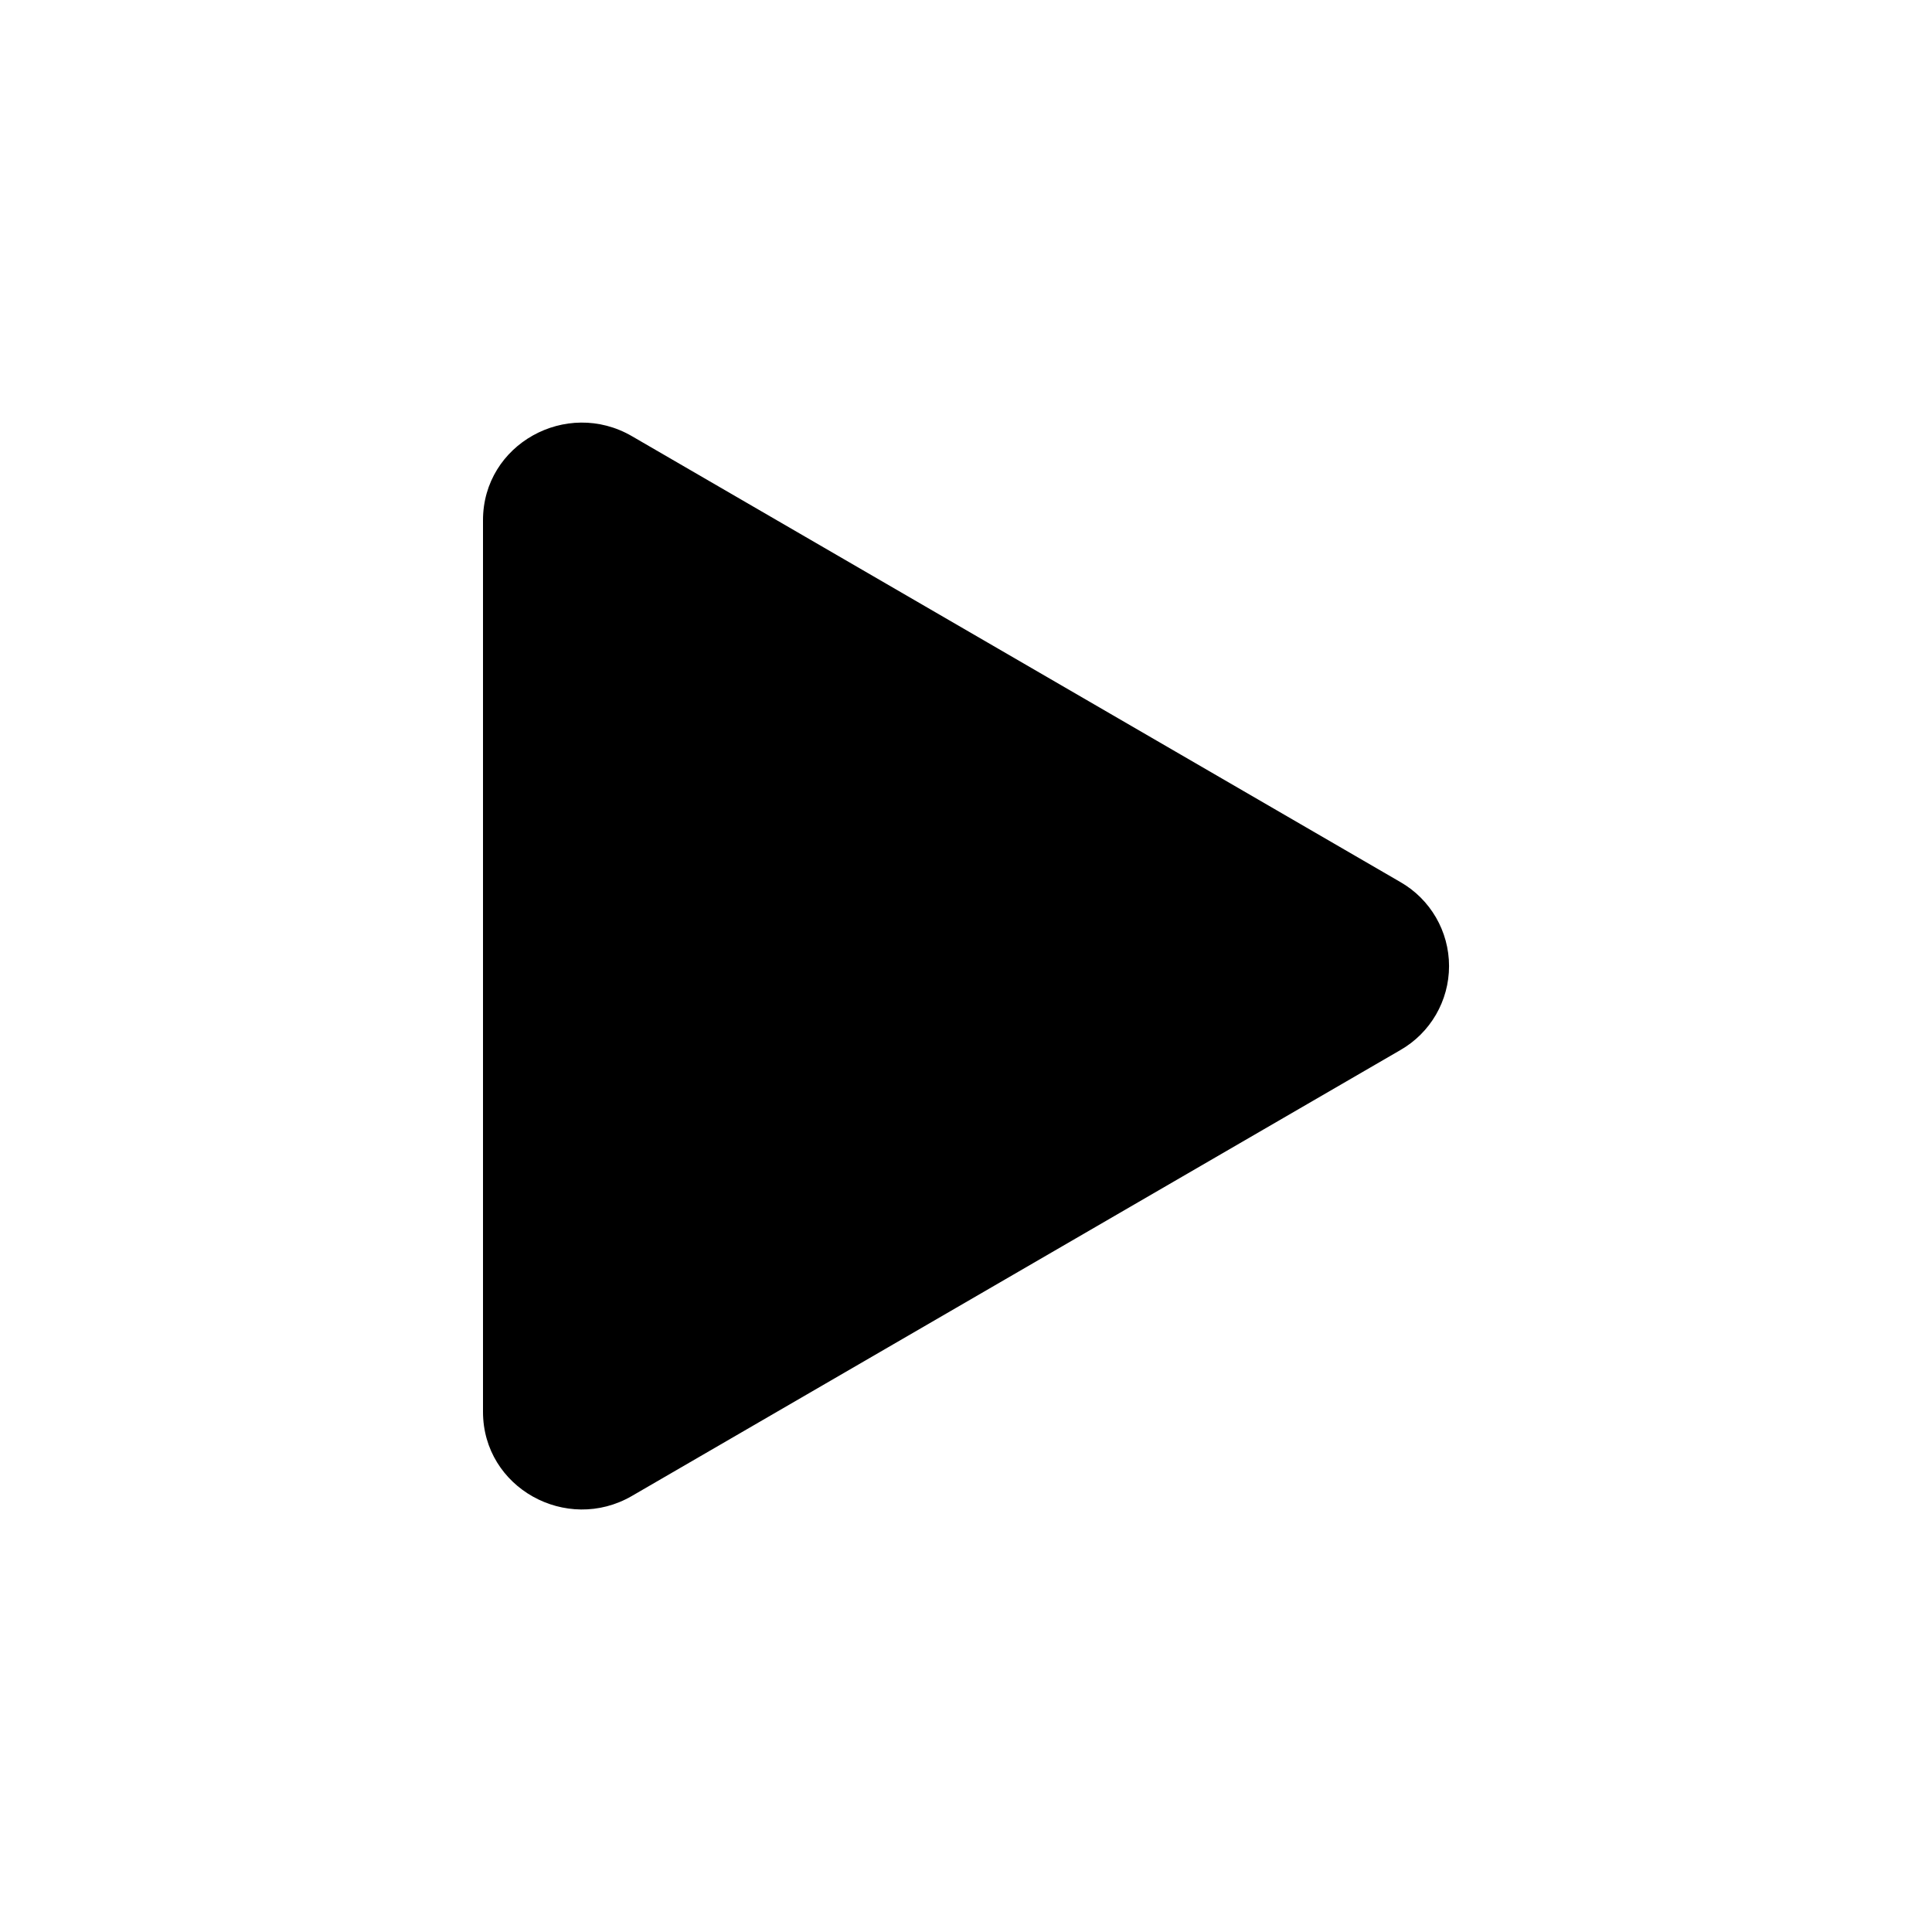
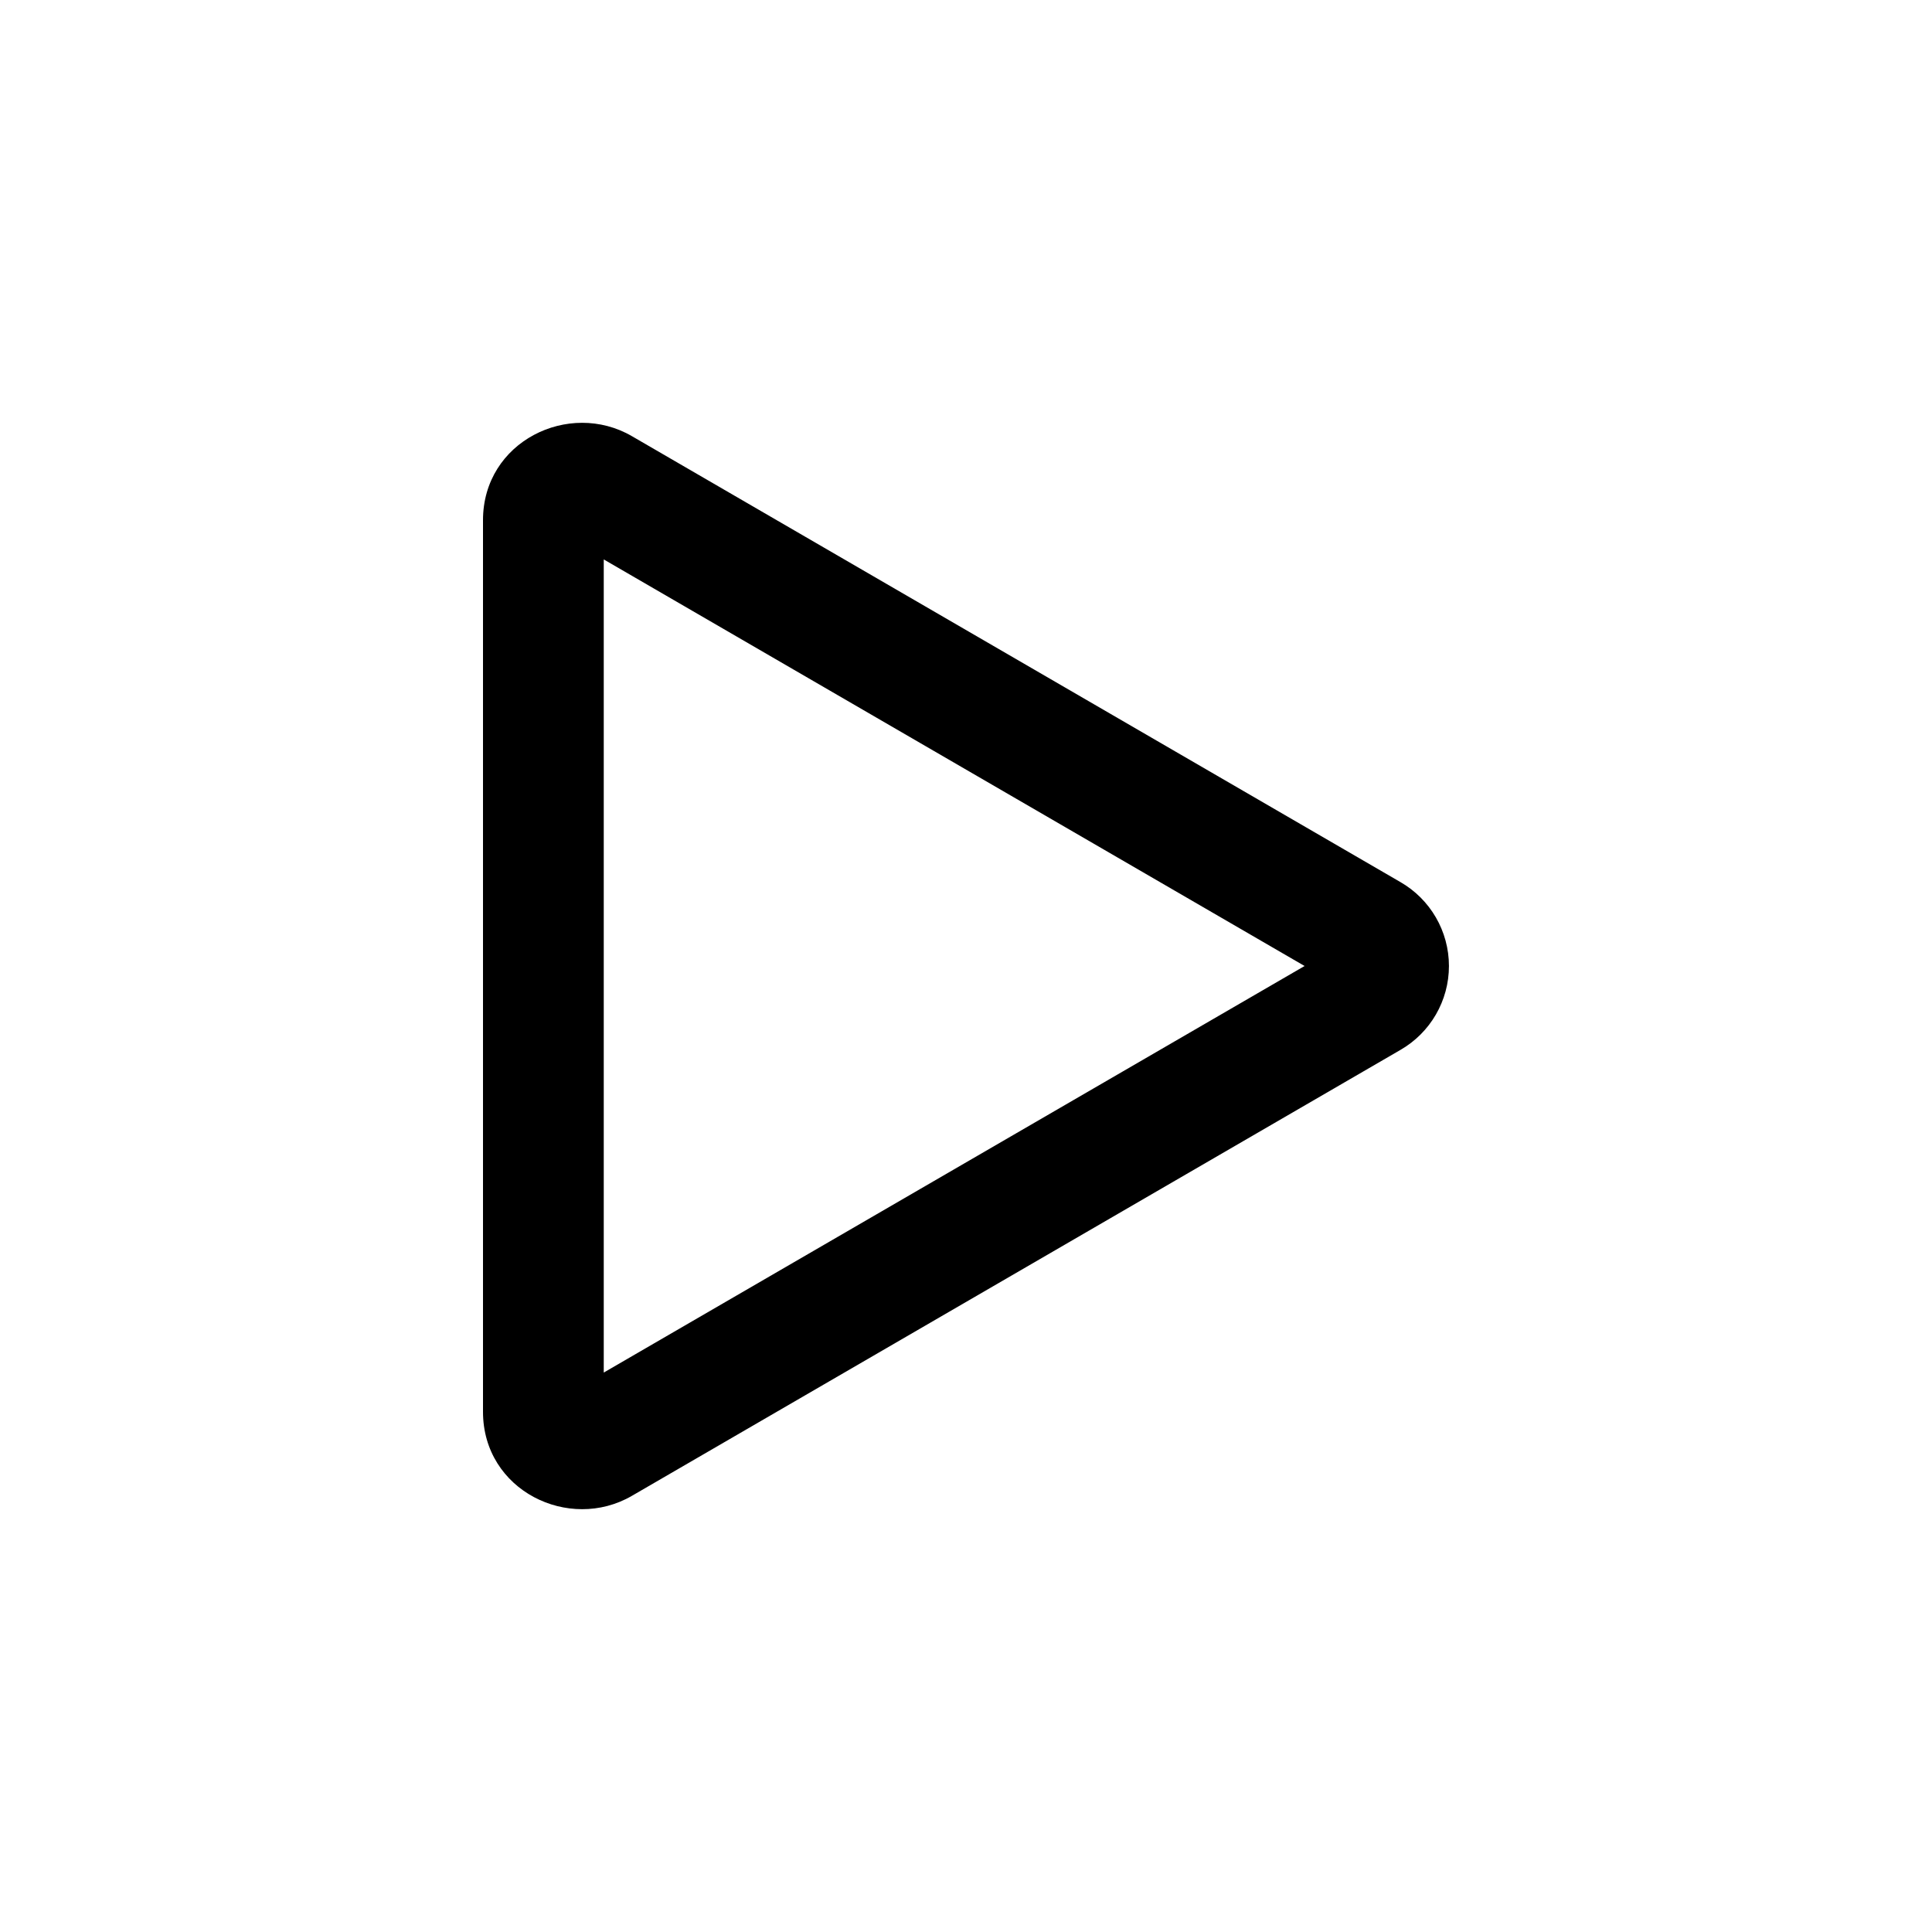
- <svg xmlns="http://www.w3.org/2000/svg" width="24" height="24" fill="currentColor" class="bi bi-play-fill" viewBox="0 0 16 16">
-   <path d="m11.596 8.697-6.363 3.692c-.54.313-1.233-.066-1.233-.697V4.308c0-.63.692-1.01 1.233-.696l6.363 3.692a.802.802 0 0 1 0 1.393z" />
+ <svg xmlns="http://www.w3.org/2000/svg" width="20" height="20" fill="currentColor" class="bi bi-play" viewBox="0 0 16 16">
+   <path d="M10.804 8 5 4.633v6.734L10.804 8zm.792-.696a.802.802 0 0 1 0 1.392l-6.363 3.692C4.713 12.69 4 12.345 4 11.692V4.308c0-.653.713-.998 1.233-.696l6.363 3.692z" />
</svg>
